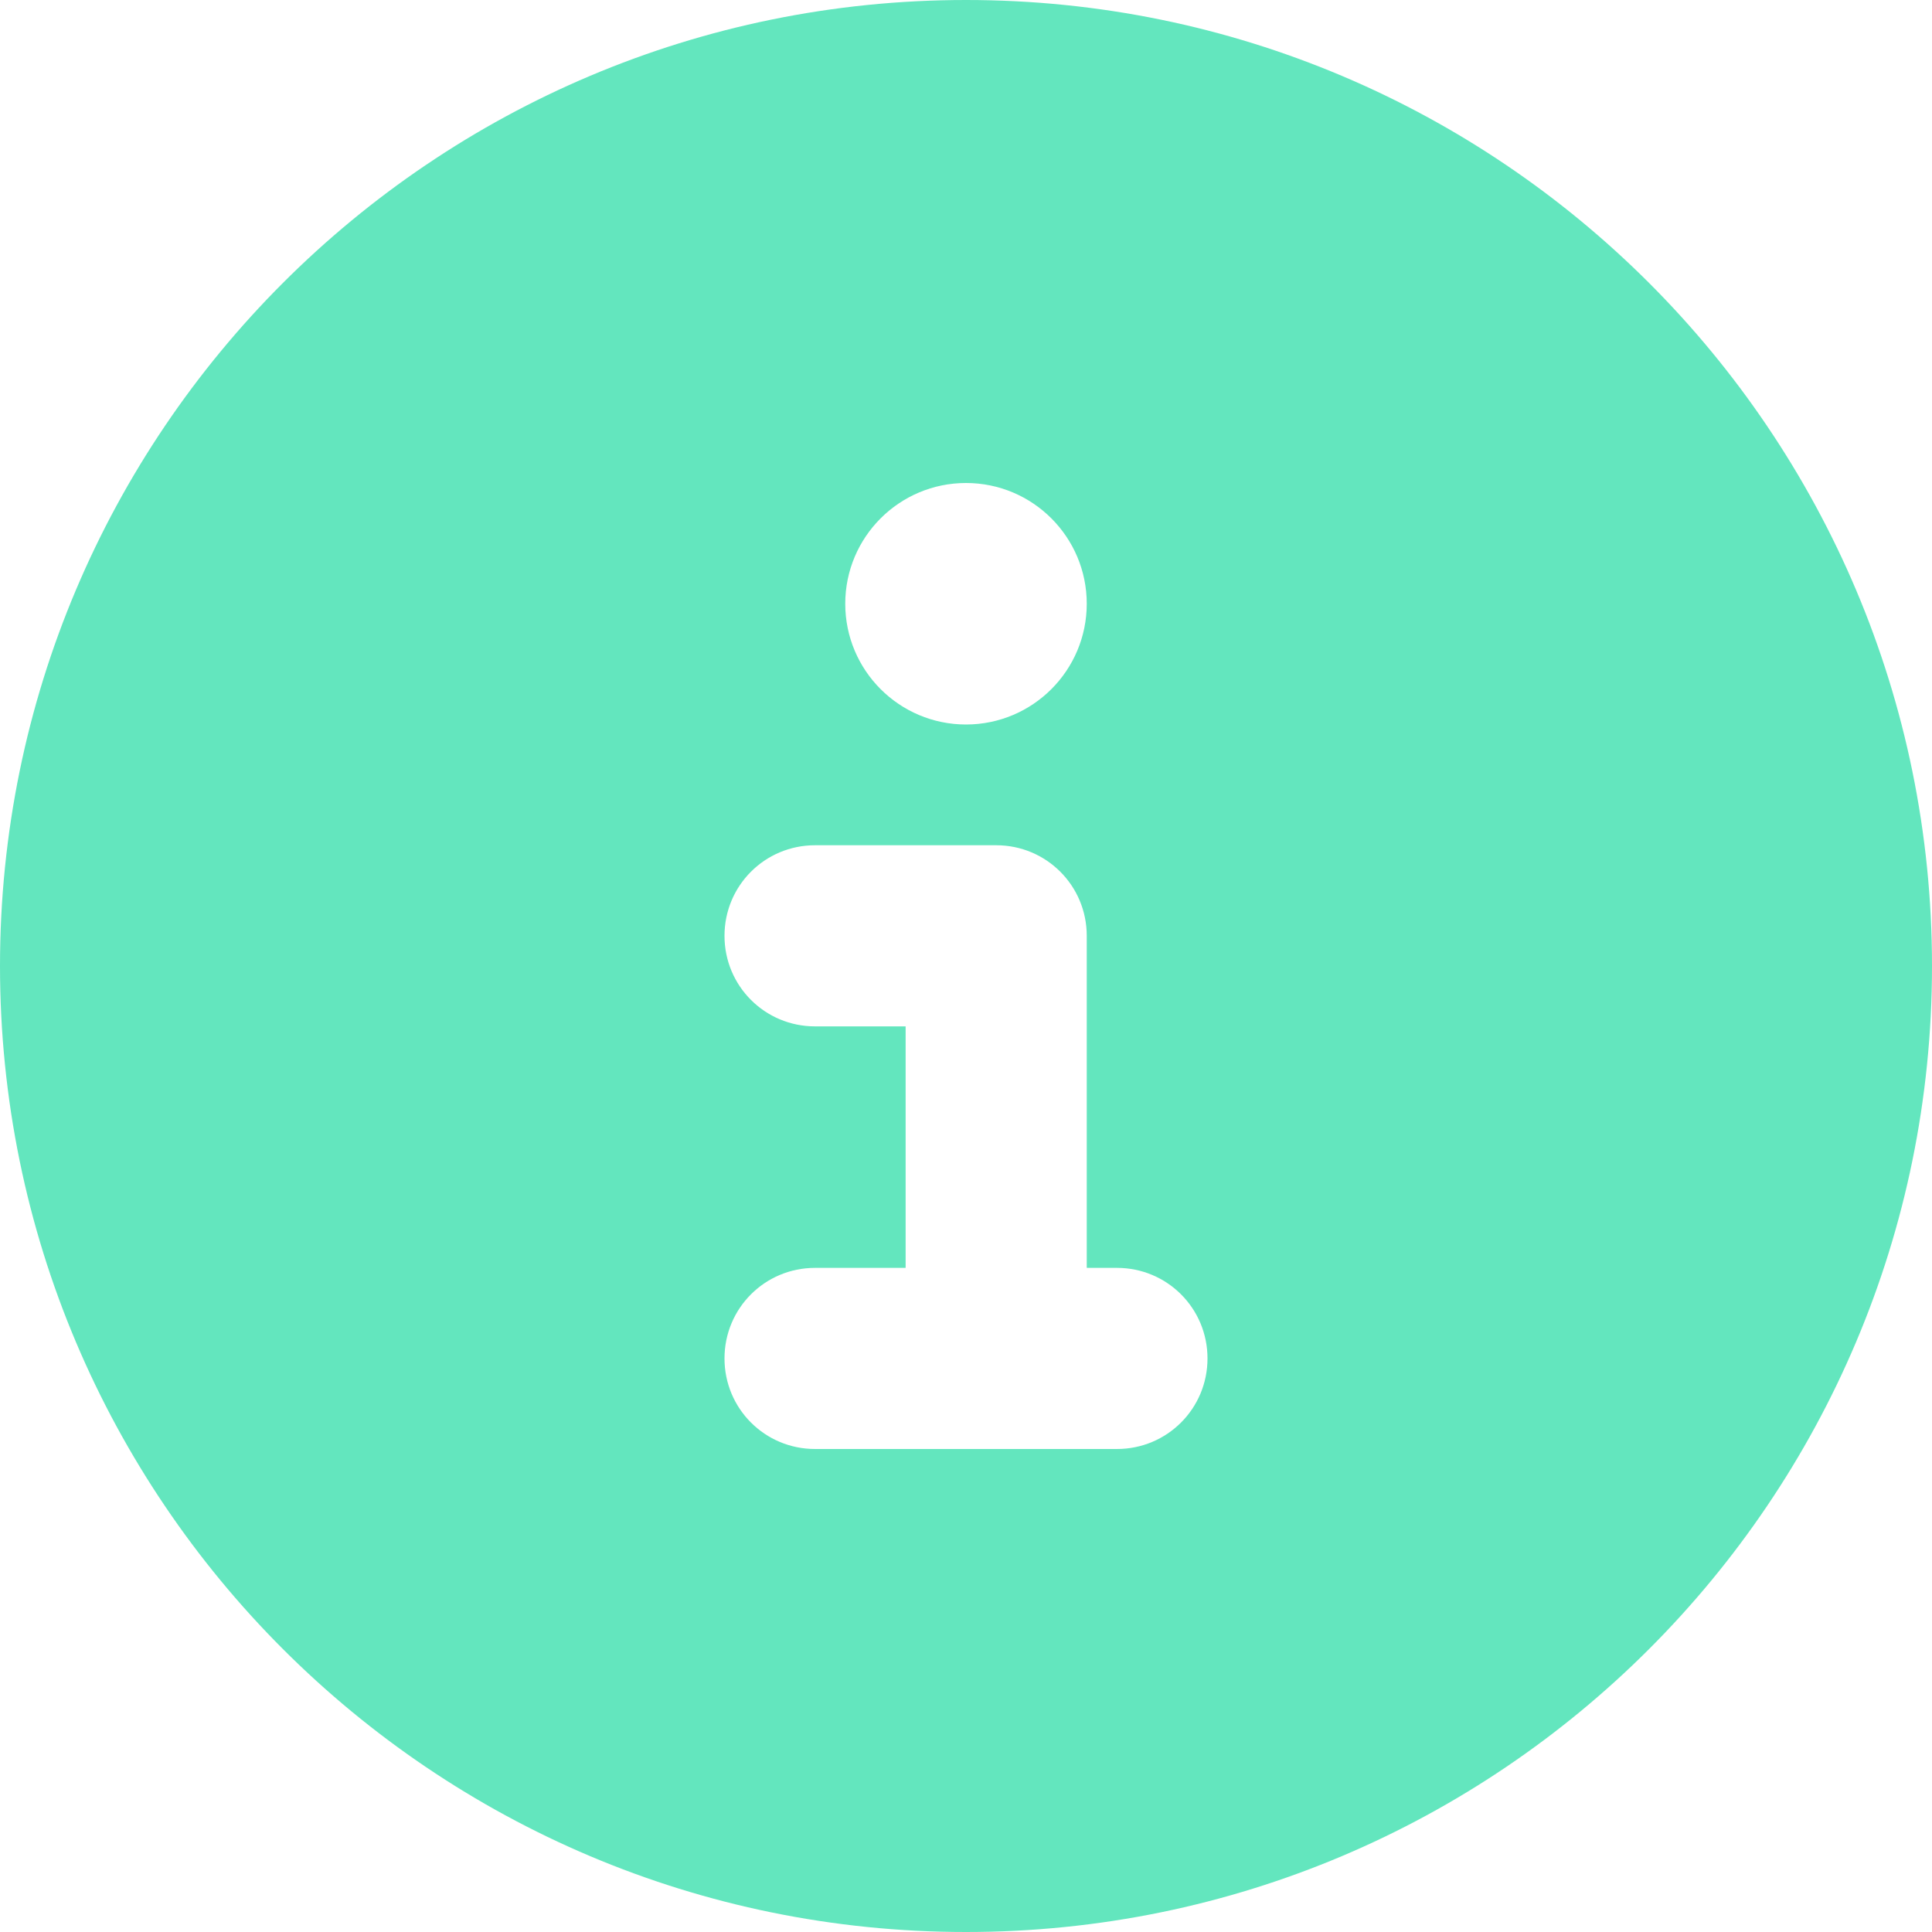
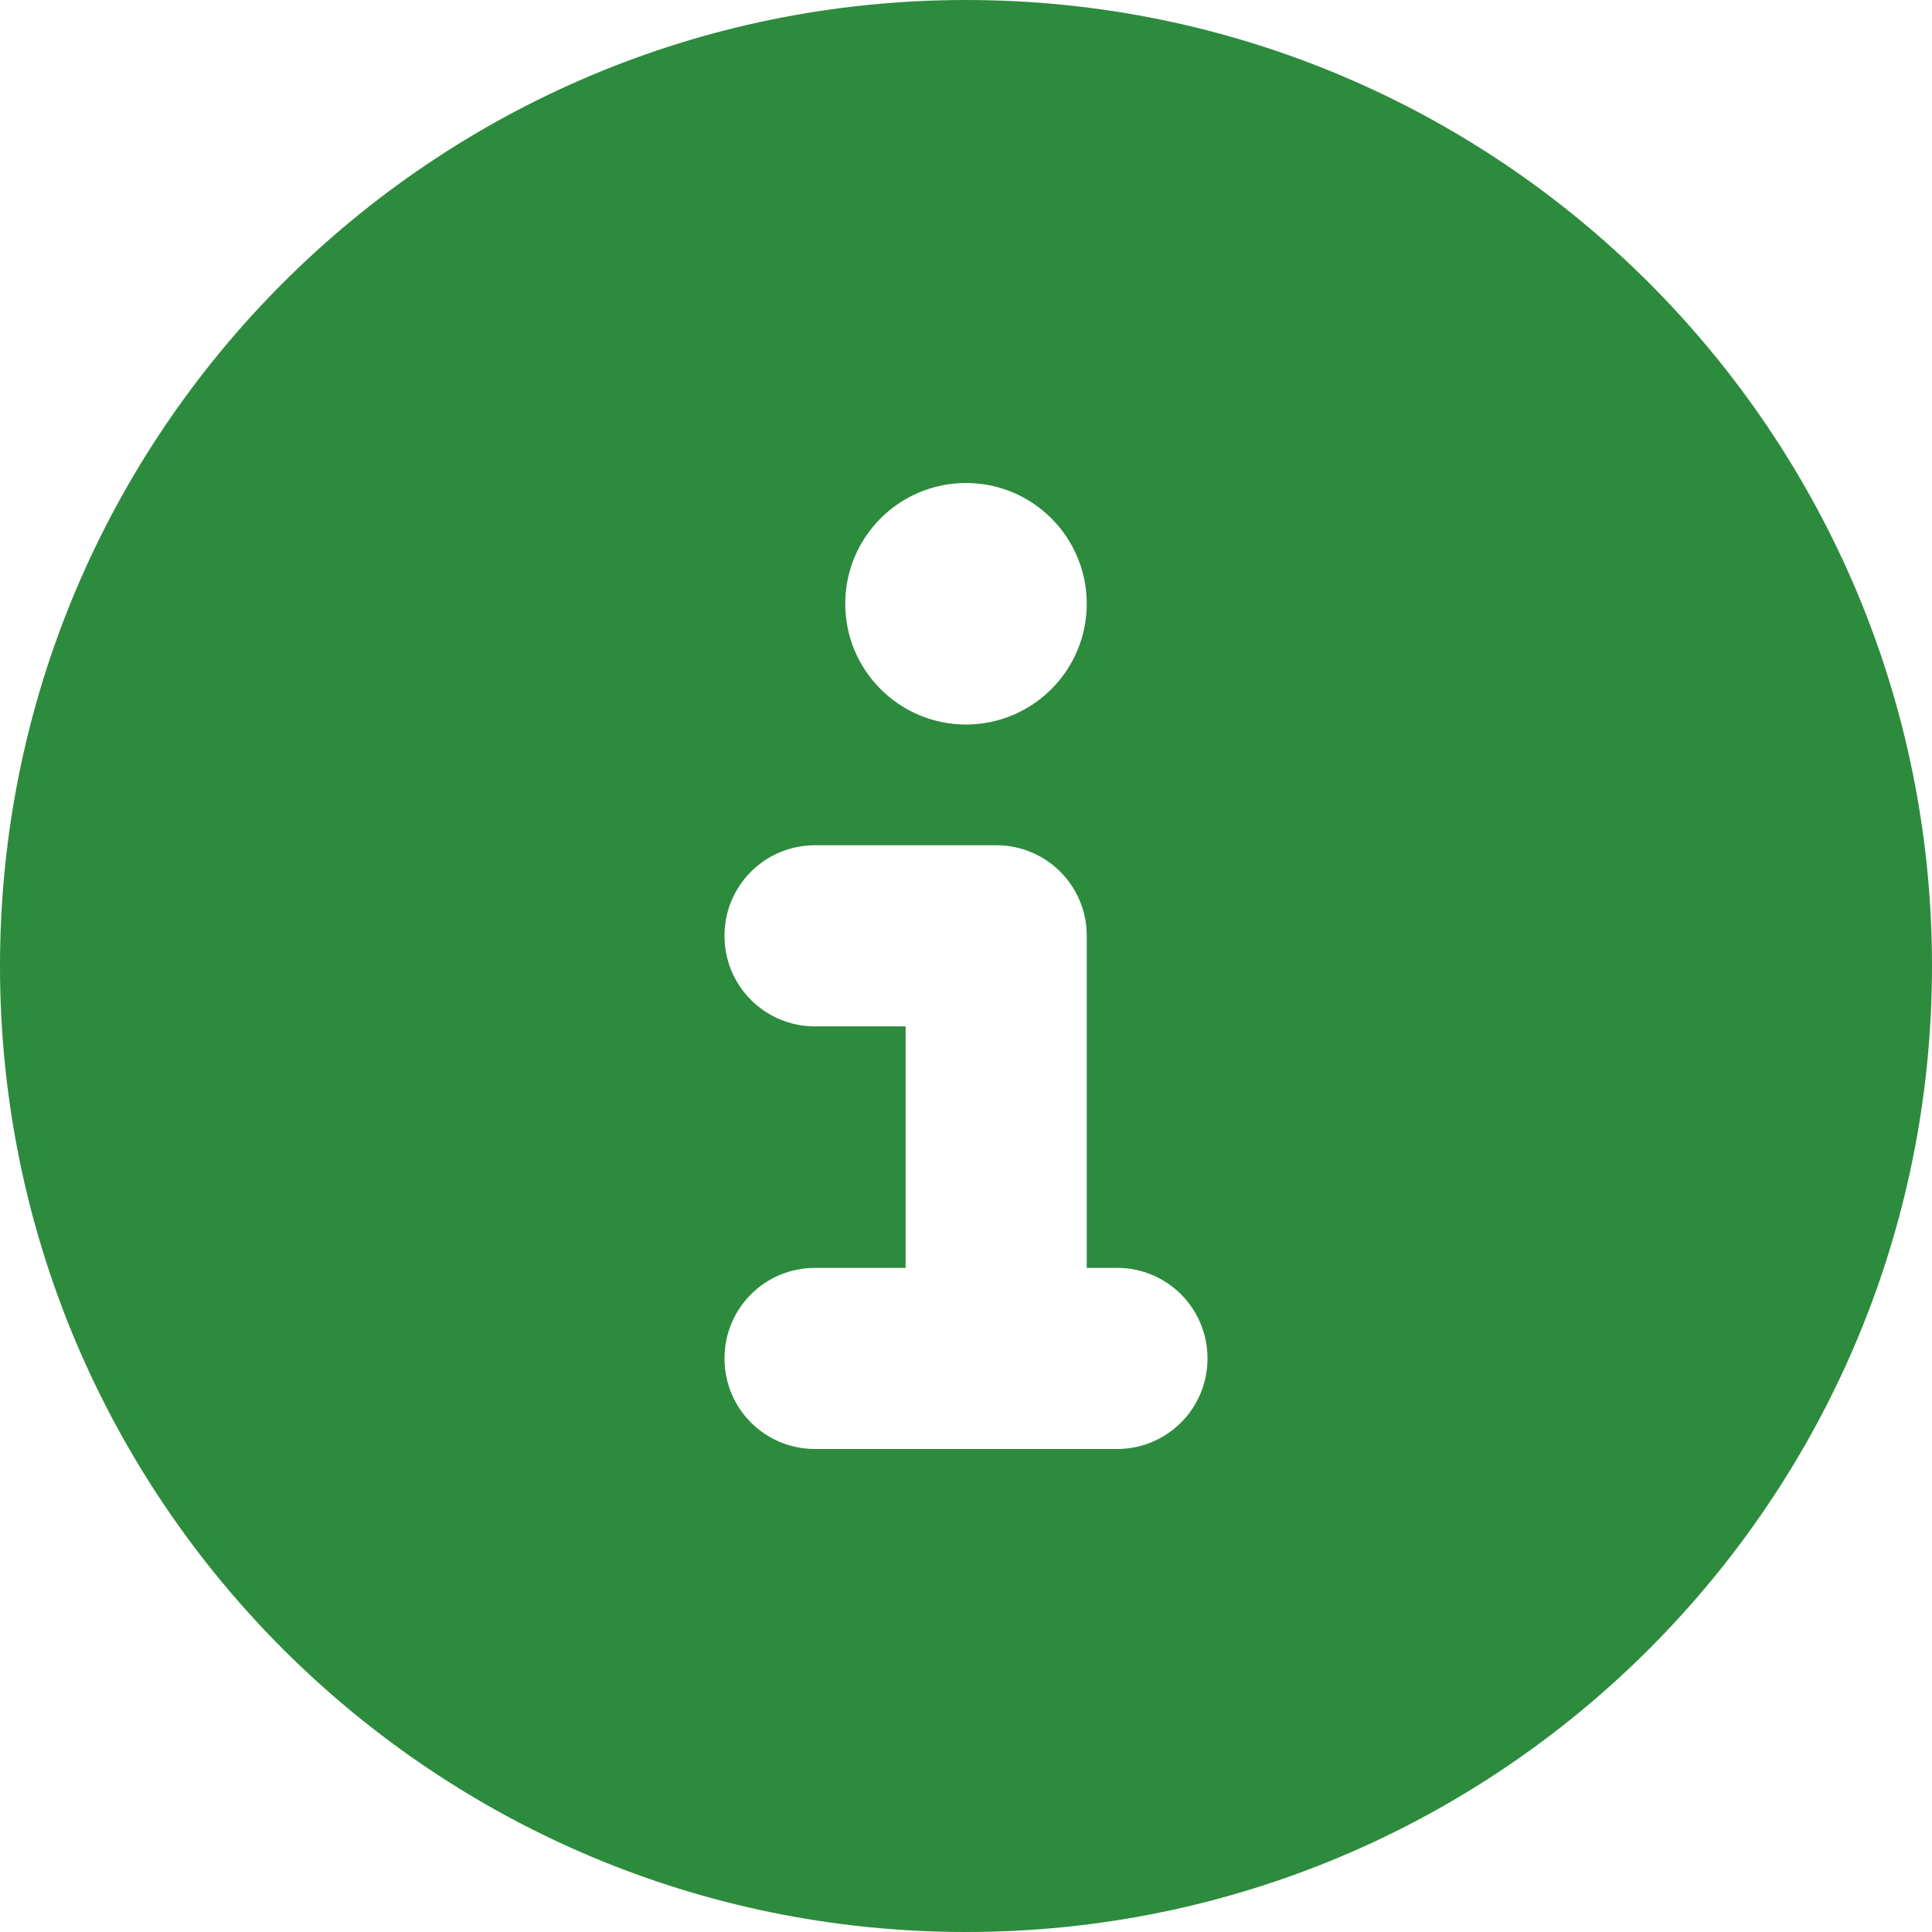
<svg xmlns="http://www.w3.org/2000/svg" viewBox="0 0 512 512">
-   <path fill="#63E6BE" d="M256 512A256 256 0 1 0 256 0a256 256 0 1 0 0 512zM216 336l24 0 0-64-24 0c-13.3 0-24-10.7-24-24s10.7-24 24-24l48 0c13.3 0 24 10.7 24 24l0 88 8 0c13.3 0 24 10.7 24 24s-10.7 24-24 24l-80 0c-13.3 0-24-10.7-24-24s10.7-24 24-24zm40-208a32 32 0 1 1 0 64 32 32 0 1 1 0-64z" />
+   <path fill="#2d8b3d" d="M256 512A256 256 0 1 0 256 0a256 256 0 1 0 0 512zM216 336l24 0 0-64-24 0c-13.3 0-24-10.7-24-24s10.7-24 24-24l48 0c13.3 0 24 10.7 24 24l0 88 8 0c13.3 0 24 10.7 24 24s-10.7 24-24 24l-80 0c-13.3 0-24-10.7-24-24s10.7-24 24-24zm40-208a32 32 0 1 1 0 64 32 32 0 1 1 0-64z" />
</svg>
